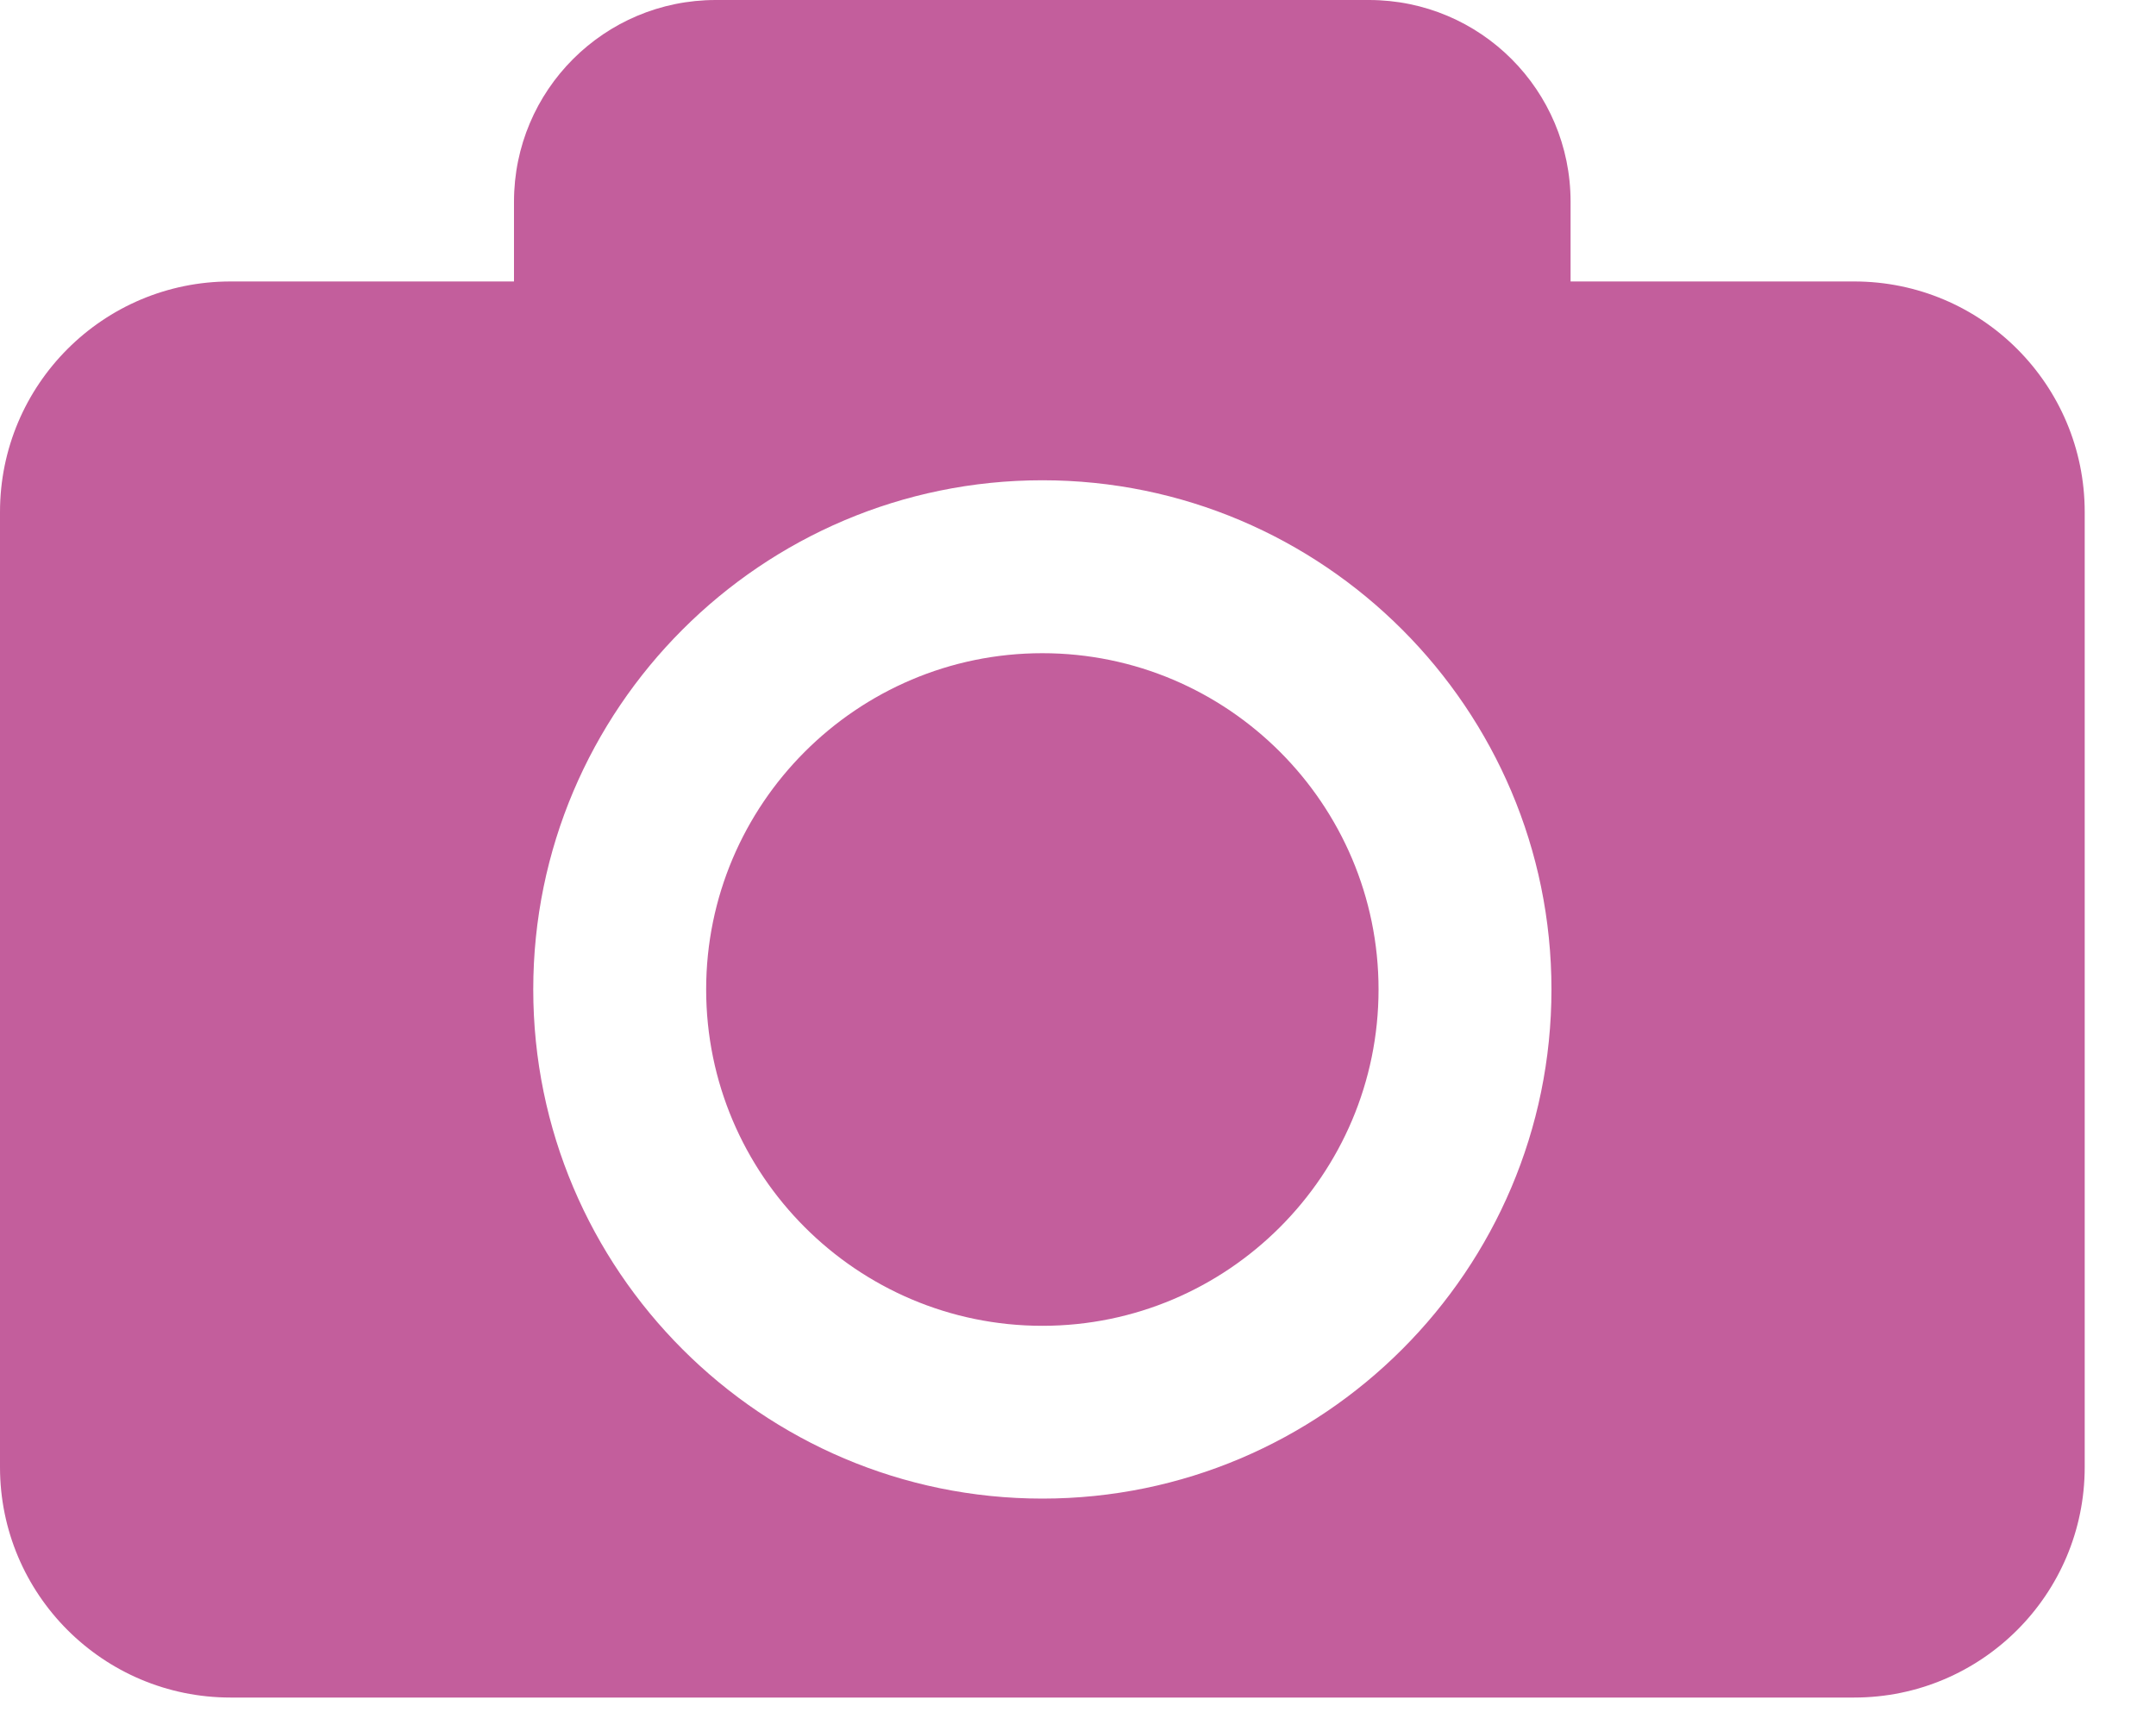
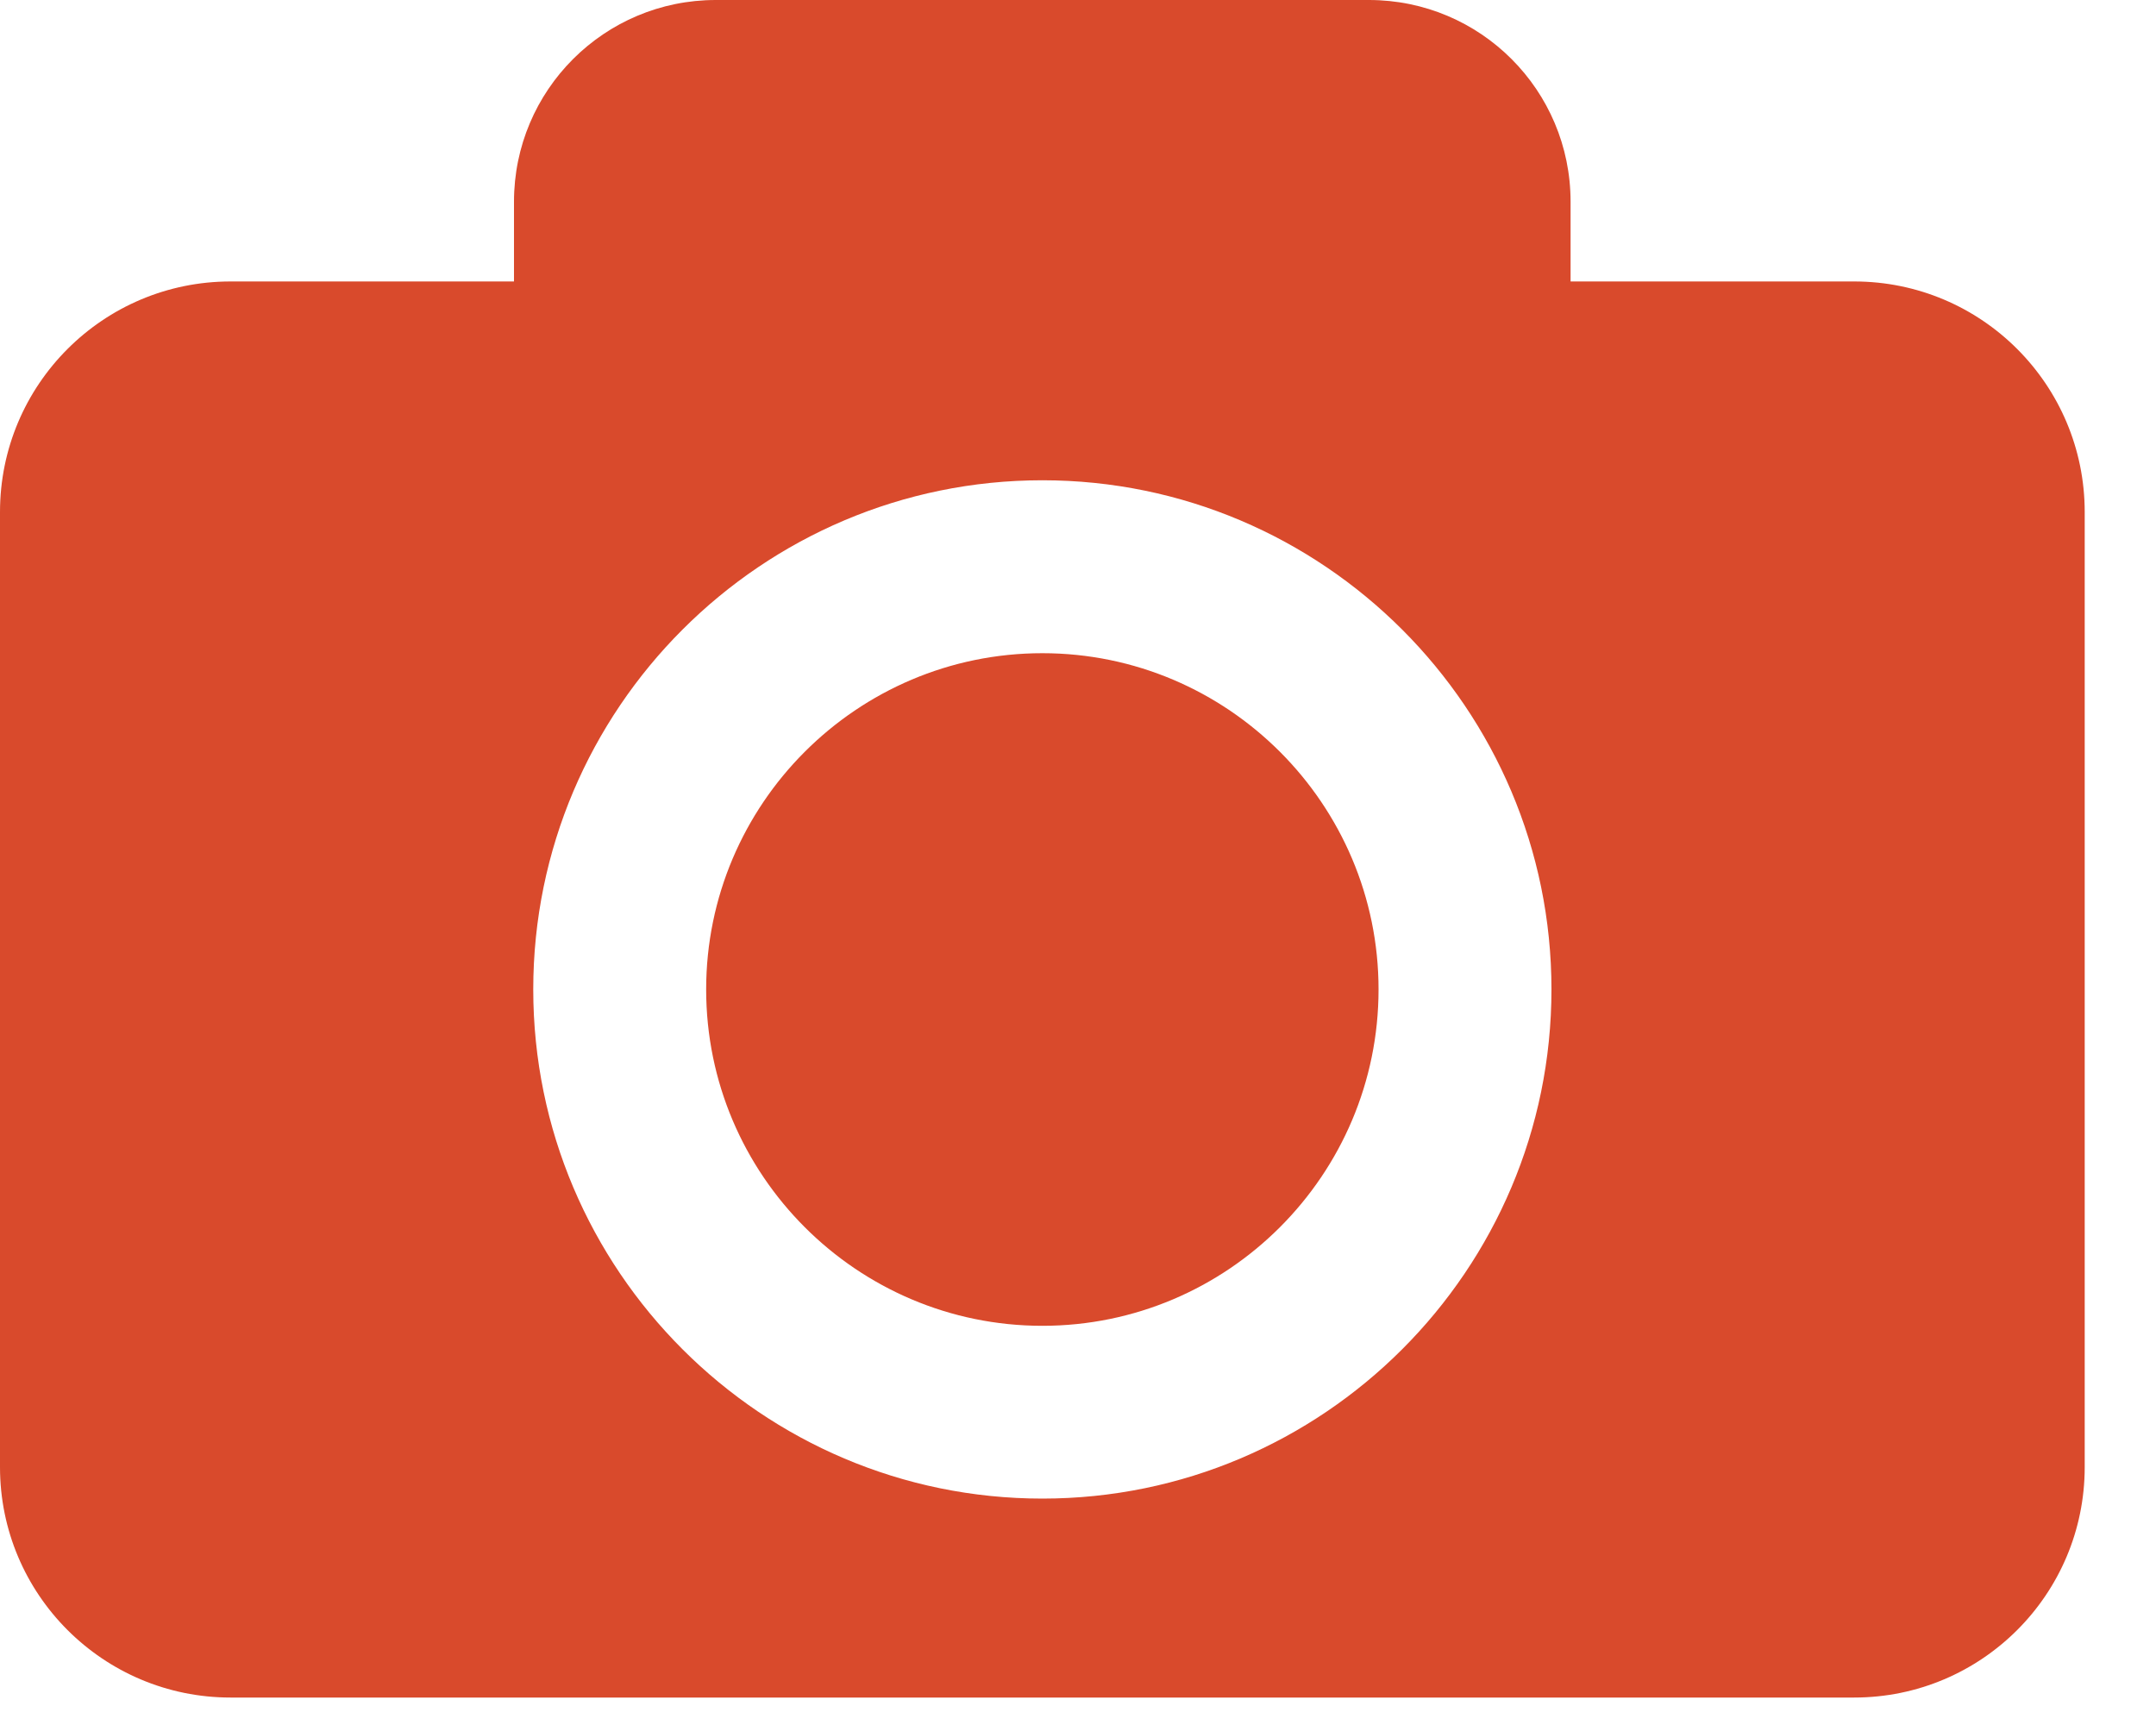
<svg xmlns="http://www.w3.org/2000/svg" width="15" height="12" viewBox="0 0 15 12" fill="none">
-   <path d="M9.591 6.883C9.591 8.173 8.542 9.223 7.252 9.223C5.962 9.223 4.913 8.173 4.913 6.883C4.913 5.594 5.962 4.544 7.252 4.544C8.542 4.544 9.591 5.594 9.591 6.883ZM14.504 3.562V10.206C14.504 11.091 13.786 11.809 12.9 11.809H1.604C0.718 11.809 0 11.091 0 10.206V3.562C0 2.676 0.718 1.958 1.604 1.958H3.576V1.403C3.576 0.628 4.204 0 4.98 0H9.524C10.3 0 10.927 0.628 10.927 1.403V1.958H12.9C13.786 1.958 14.504 2.676 14.504 3.562ZM10.794 6.883C10.794 4.93 9.205 3.341 7.252 3.341C5.299 3.341 3.71 4.93 3.71 6.883C3.71 8.836 5.299 10.425 7.252 10.425C9.205 10.425 10.794 8.836 10.794 6.883Z" fill="#C35E9C" />
+   <path d="M9.591 6.883C9.591 8.173 8.542 9.223 7.252 9.223C5.962 9.223 4.913 8.173 4.913 6.883C4.913 5.594 5.962 4.544 7.252 4.544C8.542 4.544 9.591 5.594 9.591 6.883ZM14.504 3.562V10.206C14.504 11.091 13.786 11.809 12.9 11.809H1.604C0.718 11.809 0 11.091 0 10.206V3.562C0 2.676 0.718 1.958 1.604 1.958H3.576V1.403C3.576 0.628 4.204 0 4.98 0H9.524C10.3 0 10.927 0.628 10.927 1.403V1.958H12.9C13.786 1.958 14.504 2.676 14.504 3.562ZM10.794 6.883C10.794 4.93 9.205 3.341 7.252 3.341C5.299 3.341 3.71 4.93 3.71 6.883C3.71 8.836 5.299 10.425 7.252 10.425C9.205 10.425 10.794 8.836 10.794 6.883Z" fill="#D94A2C" />
</svg>
